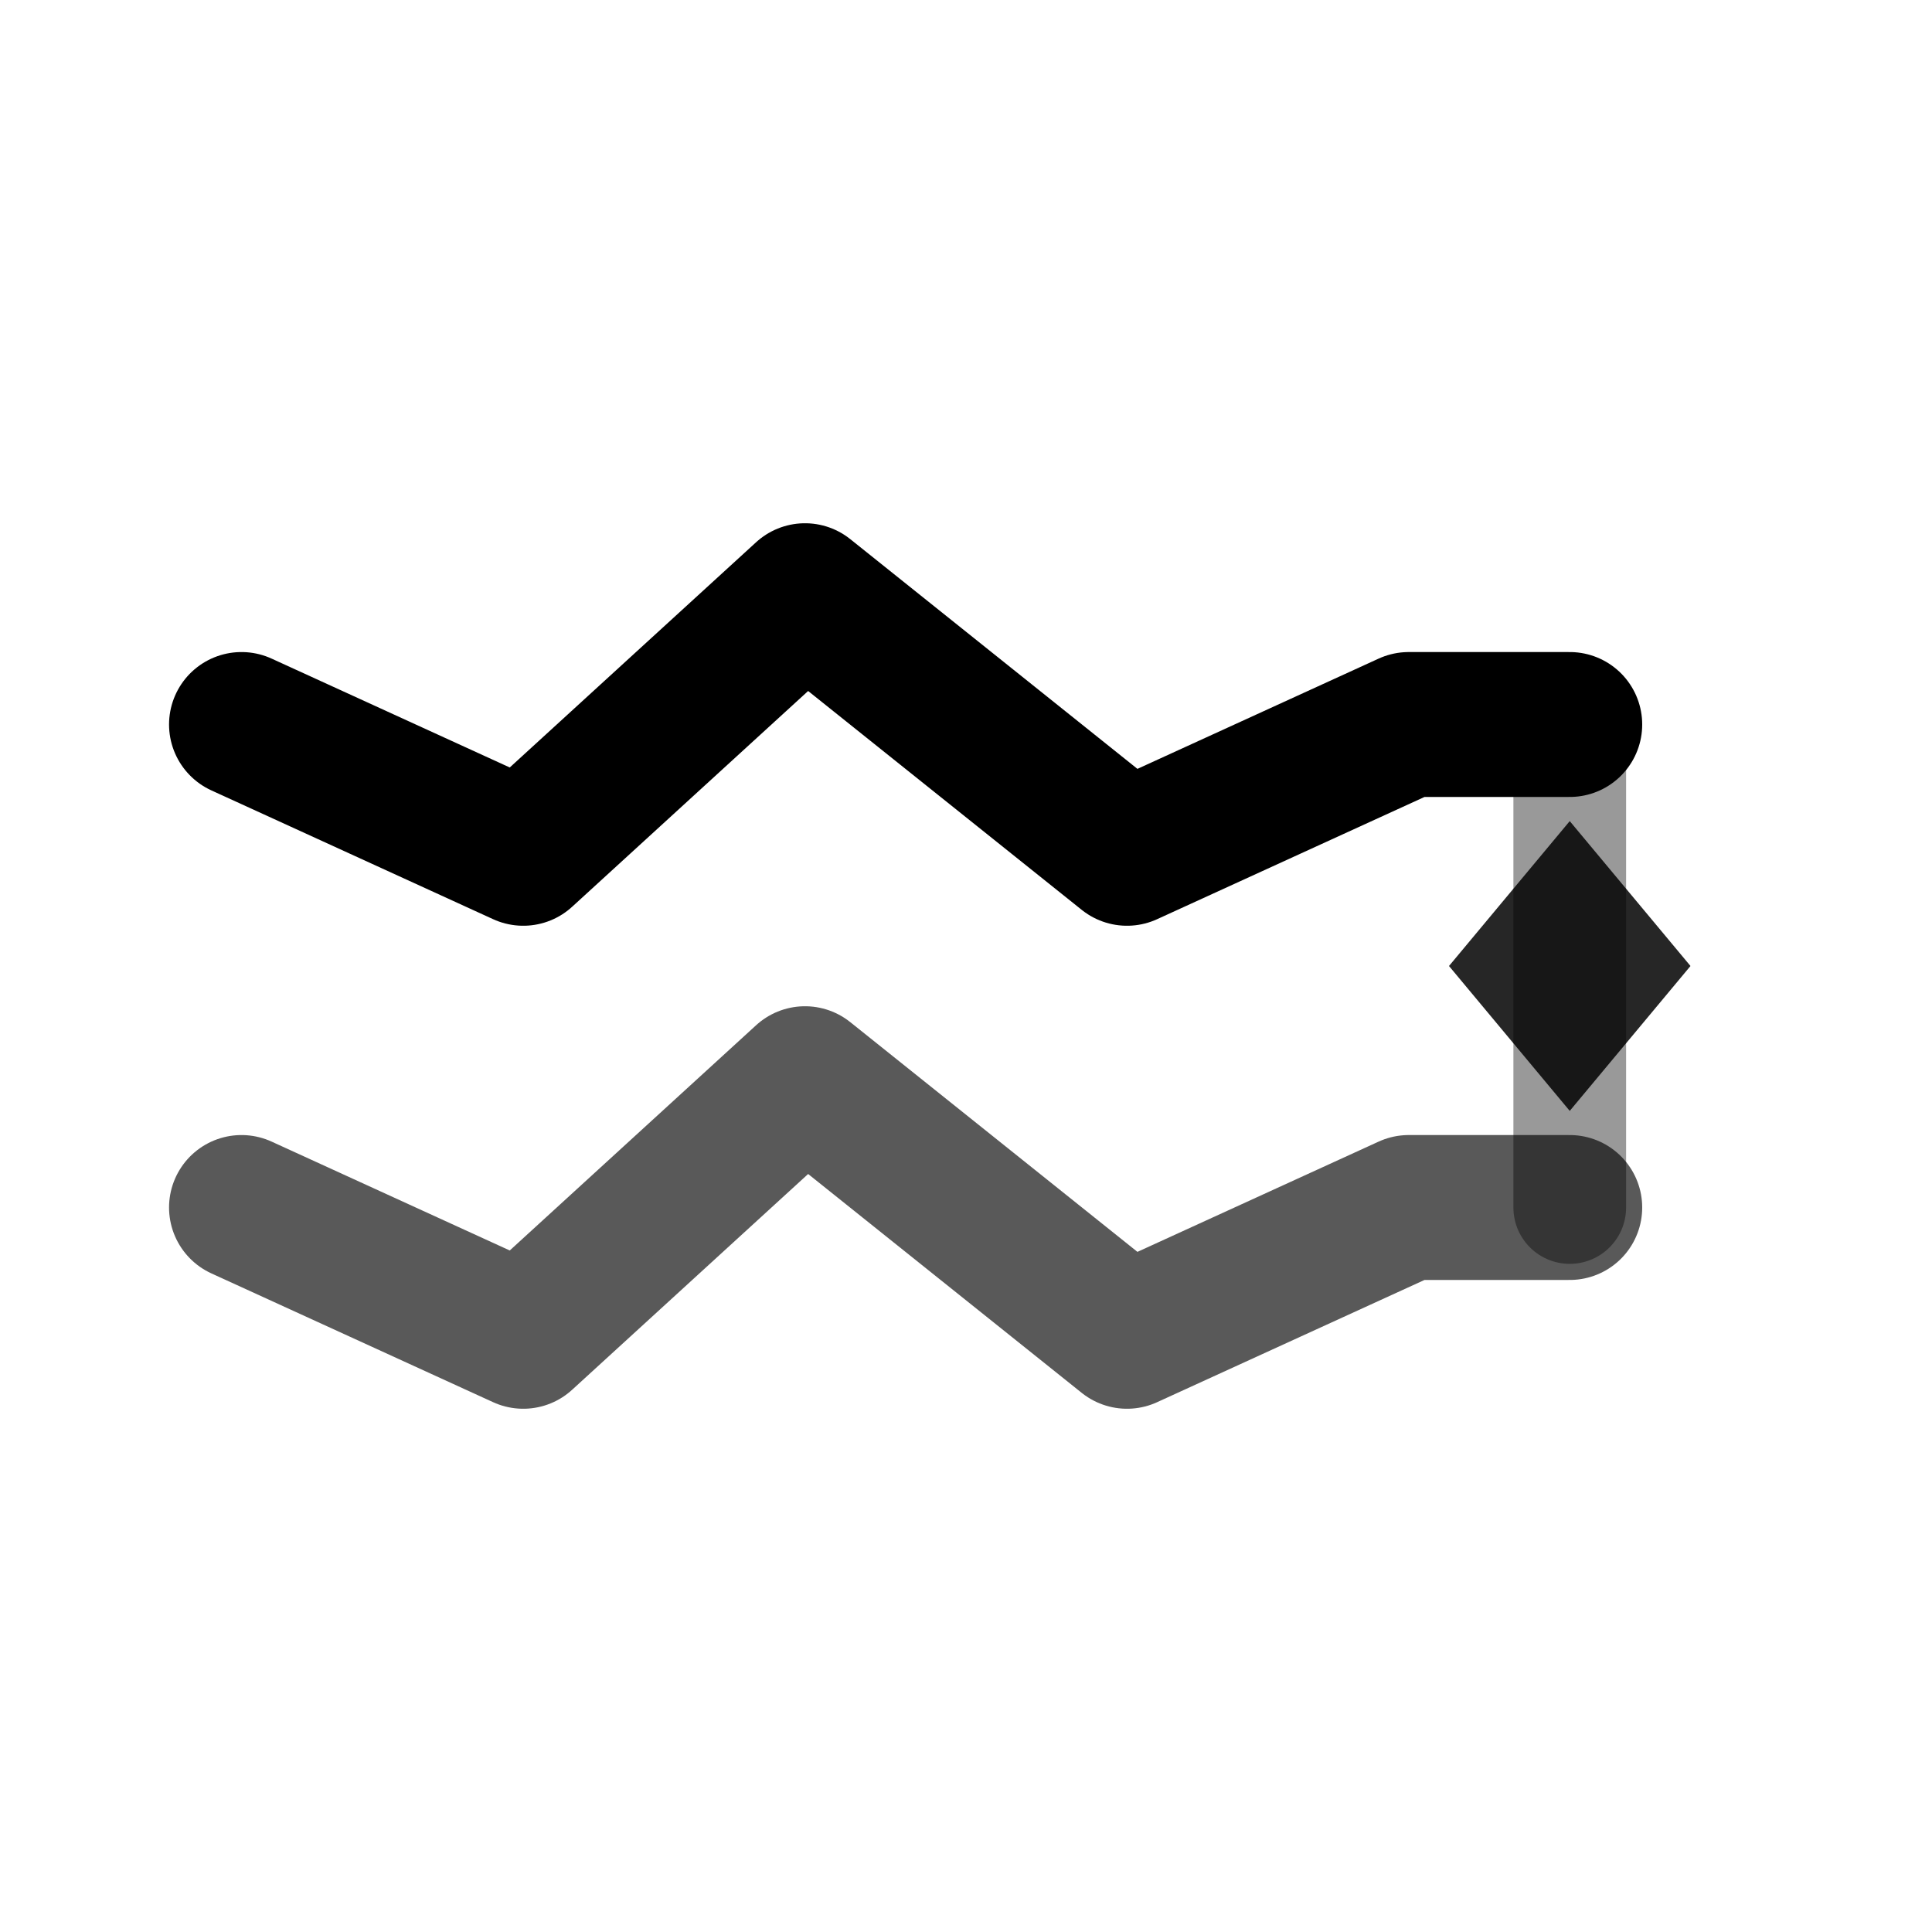
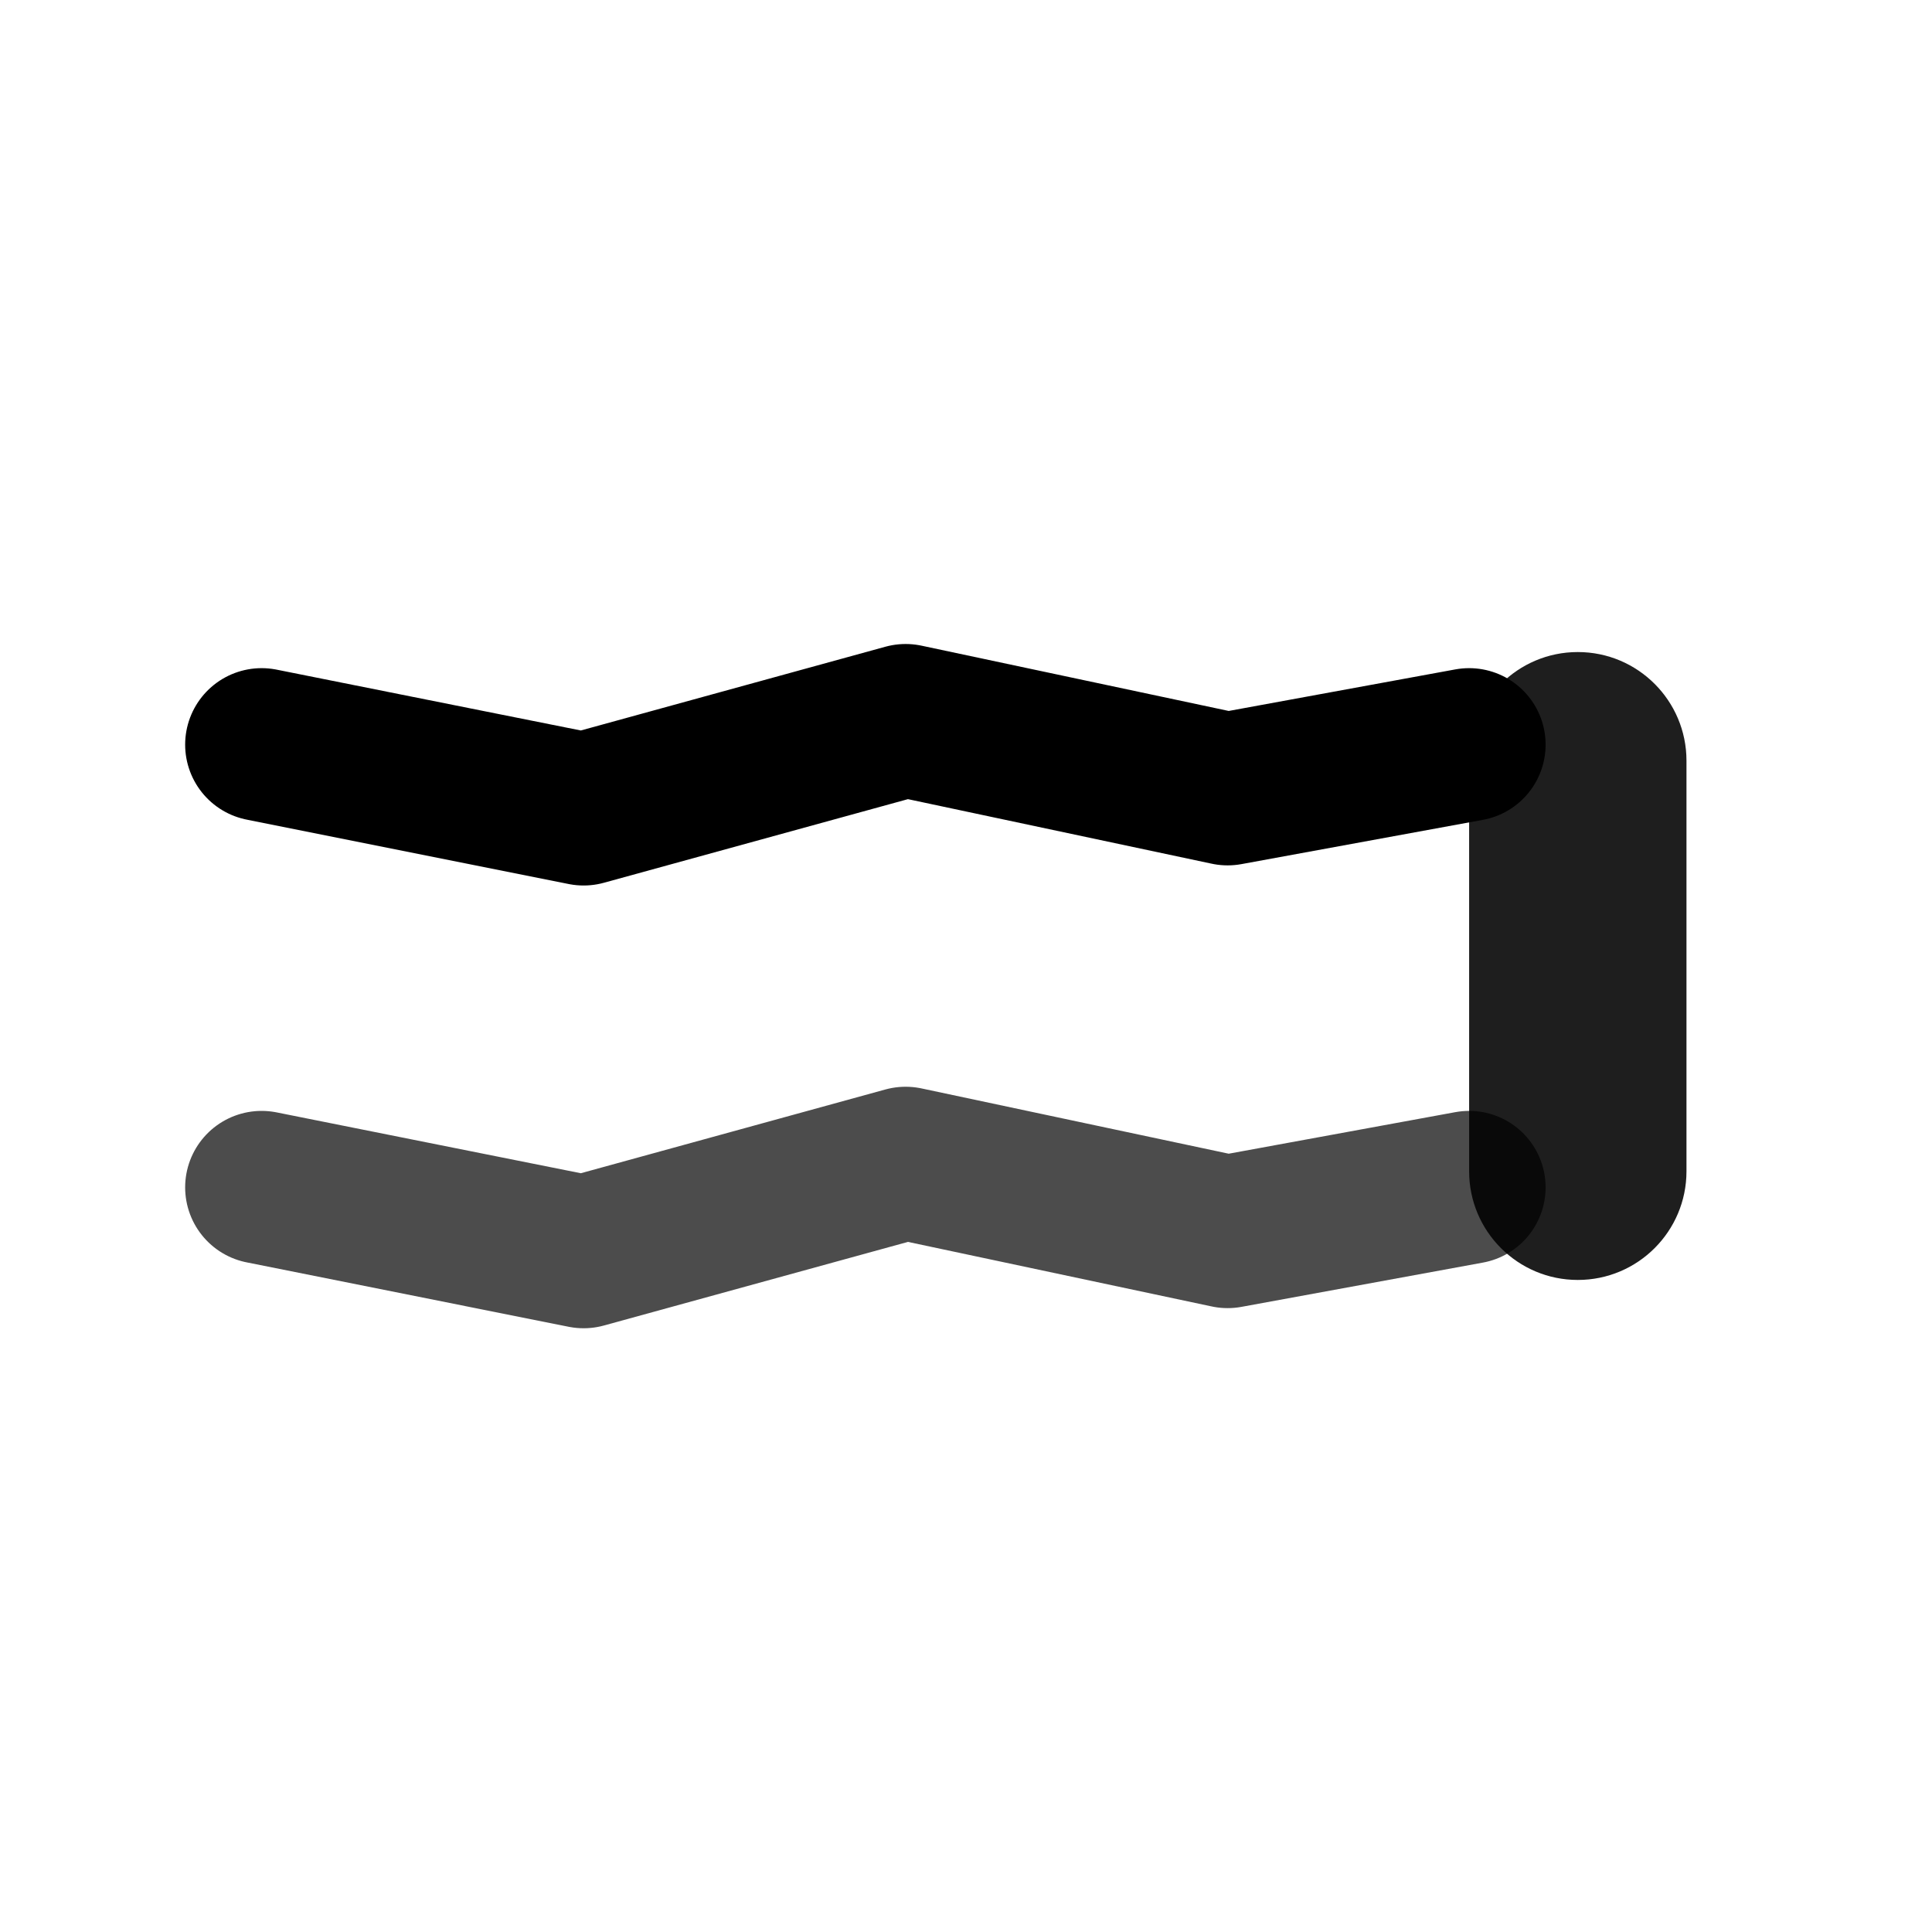
- <svg xmlns="http://www.w3.org/2000/svg" viewBox="0 0 24 24" role="img" fill="none" stroke="currentColor" stroke-width="1.8" stroke-linecap="round" stroke-linejoin="round">
-   <polyline points="3,9 6.5,10.6 10,7.4 14,10.6 17.5,9 19.5,9" />
-   <polyline points="3,15 6.5,16.6 10,13.4 14,16.6 17.5,15 19.5,15" opacity="0.65" />
-   <line x1="19.5" y1="9" x2="19.5" y2="15" stroke-width="1.4" opacity="0.4" />
-   <path d="M19.5,10.2 L21,12 L19.5,13.8 L18,12 Z" fill="currentColor" stroke="none" opacity="0.85" />
+ <svg xmlns="http://www.w3.org/2000/svg" viewBox="0 0 24 24" role="img" fill="none" stroke="currentColor" stroke-linecap="round" stroke-linejoin="round">
+   <polyline points="3.25,9.25 7.25,10.05 11.25,8.95 15.25,9.8 18.25,9.25" stroke-width="1.9" />
+   <polyline points="3.25,14.75 7.25,15.55 11.25,14.45 15.25,15.3 18.25,14.75" stroke-width="1.9" opacity="0.7" />
+   <rect x="18.25" y="8.1" width="2.7" height="7.8" rx="1.35" fill="currentColor" stroke="none" opacity="0.88" />
</svg>
